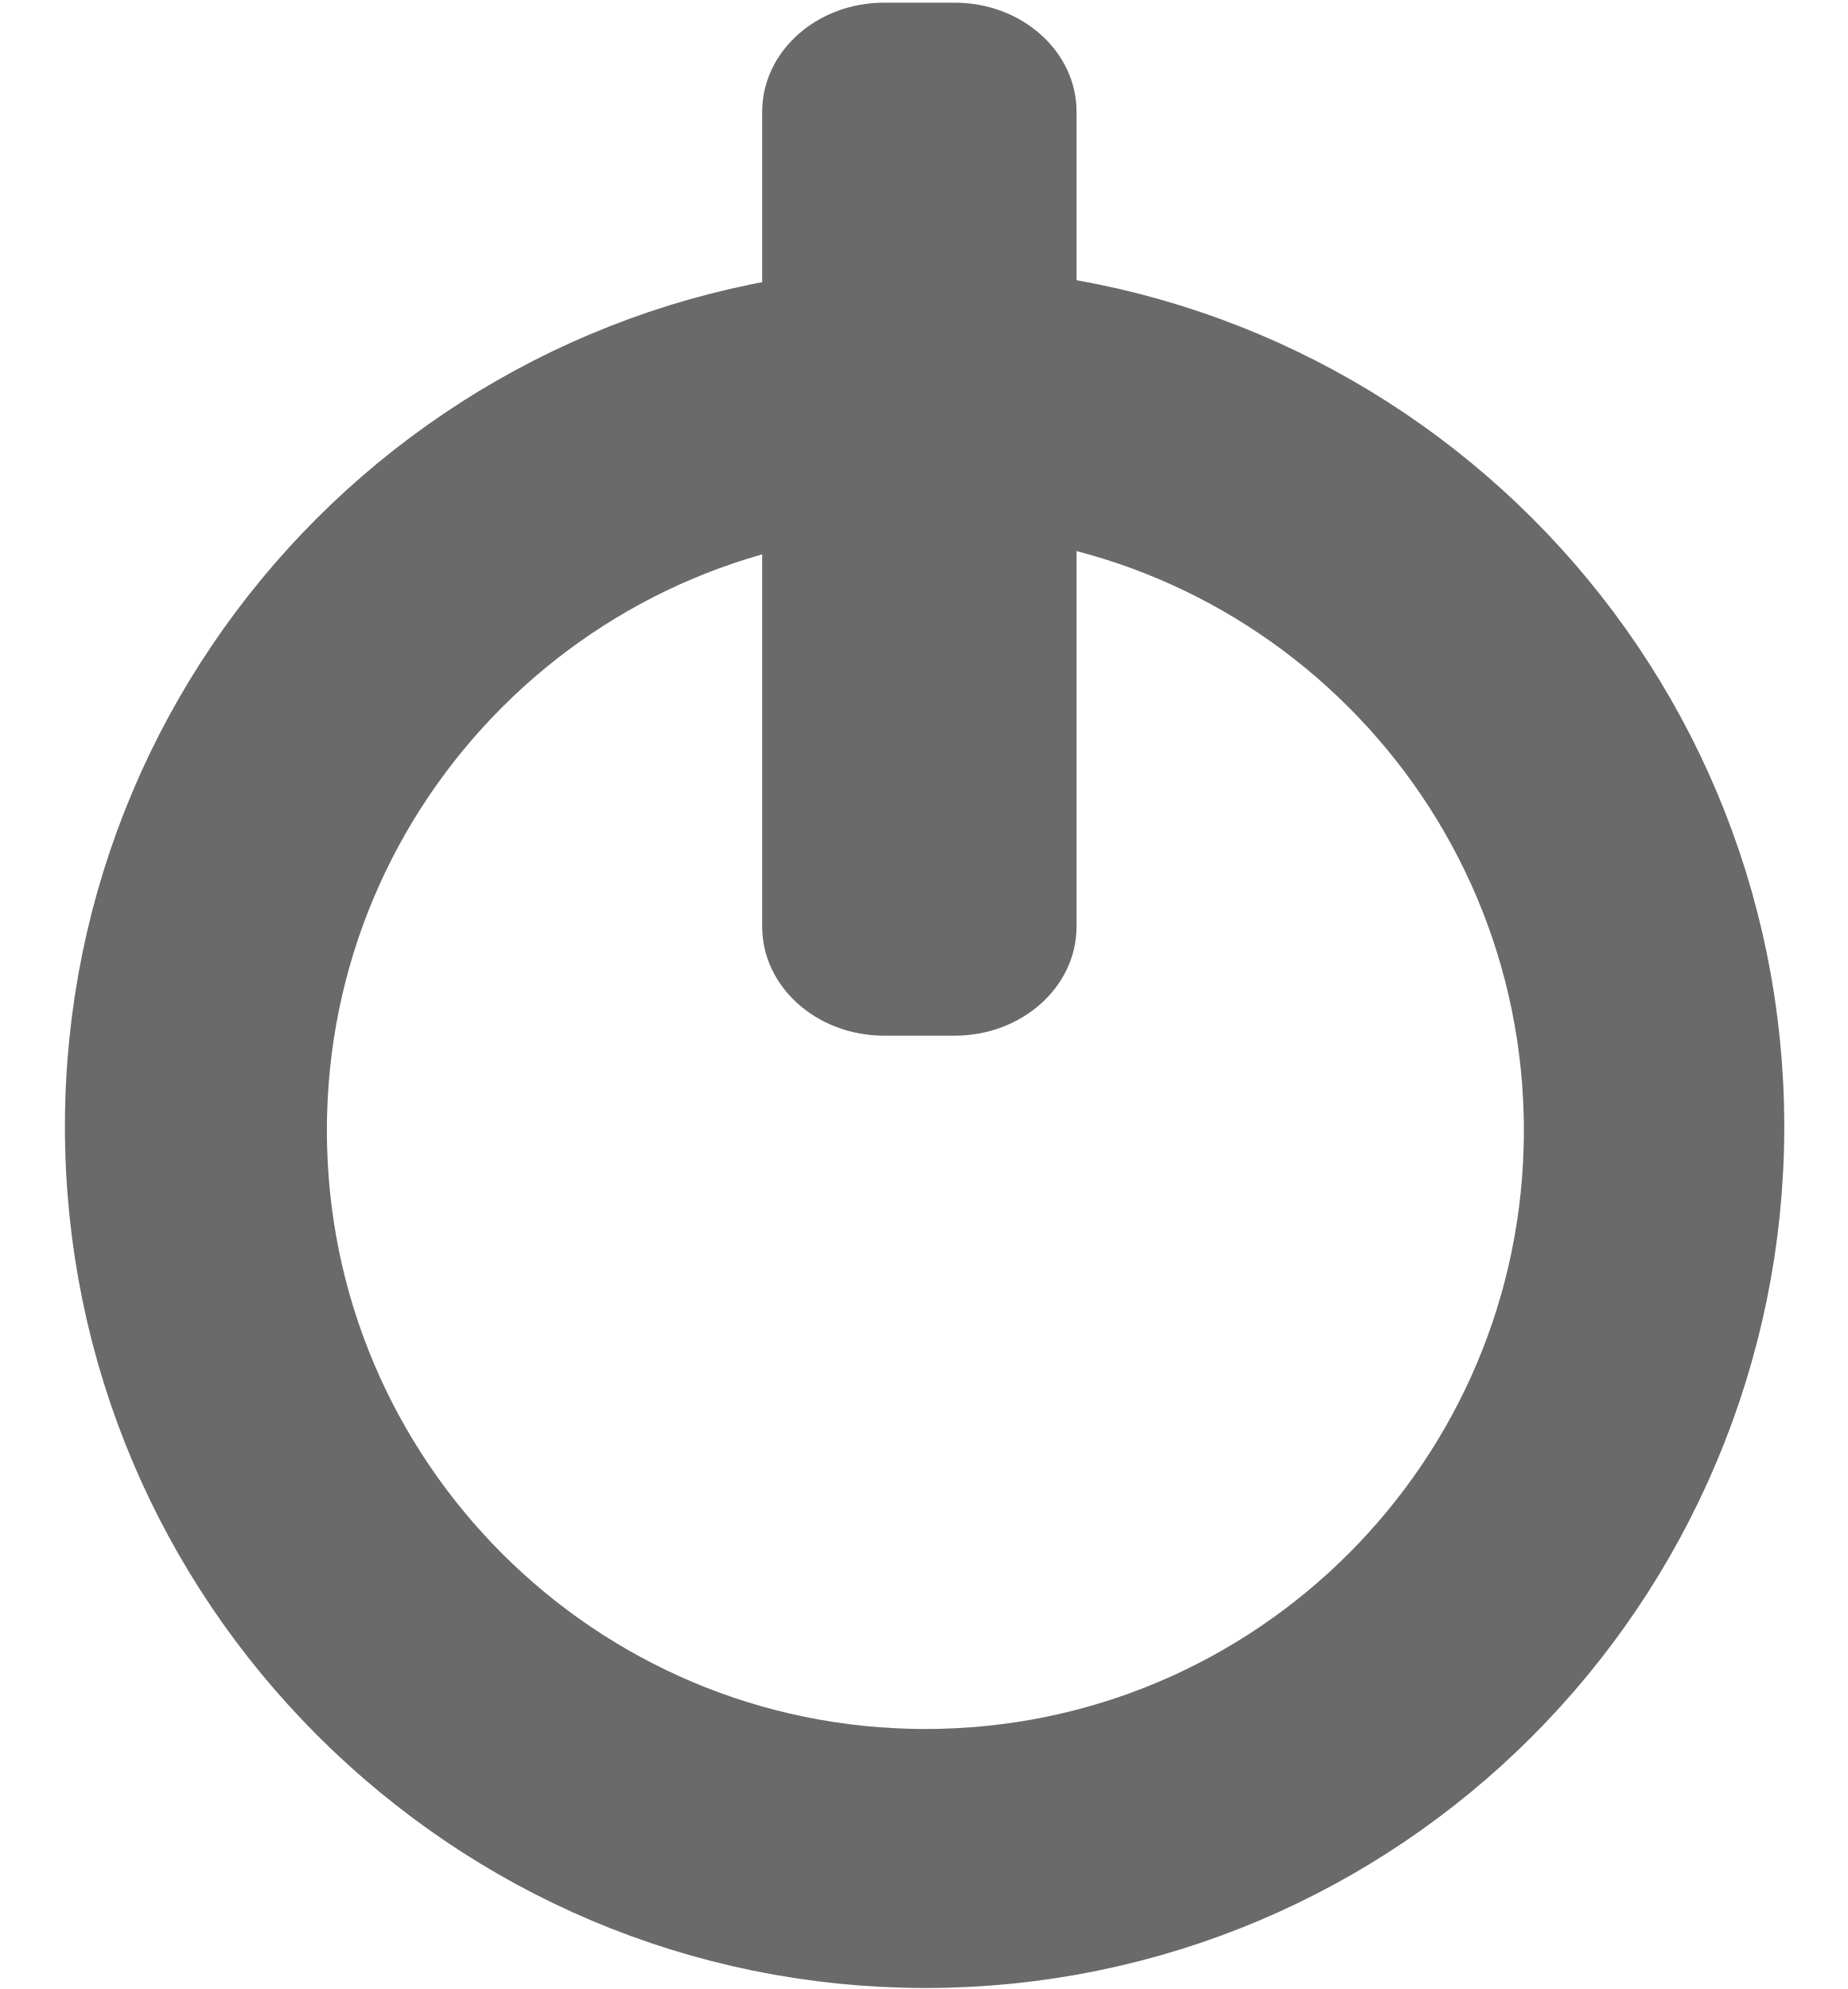
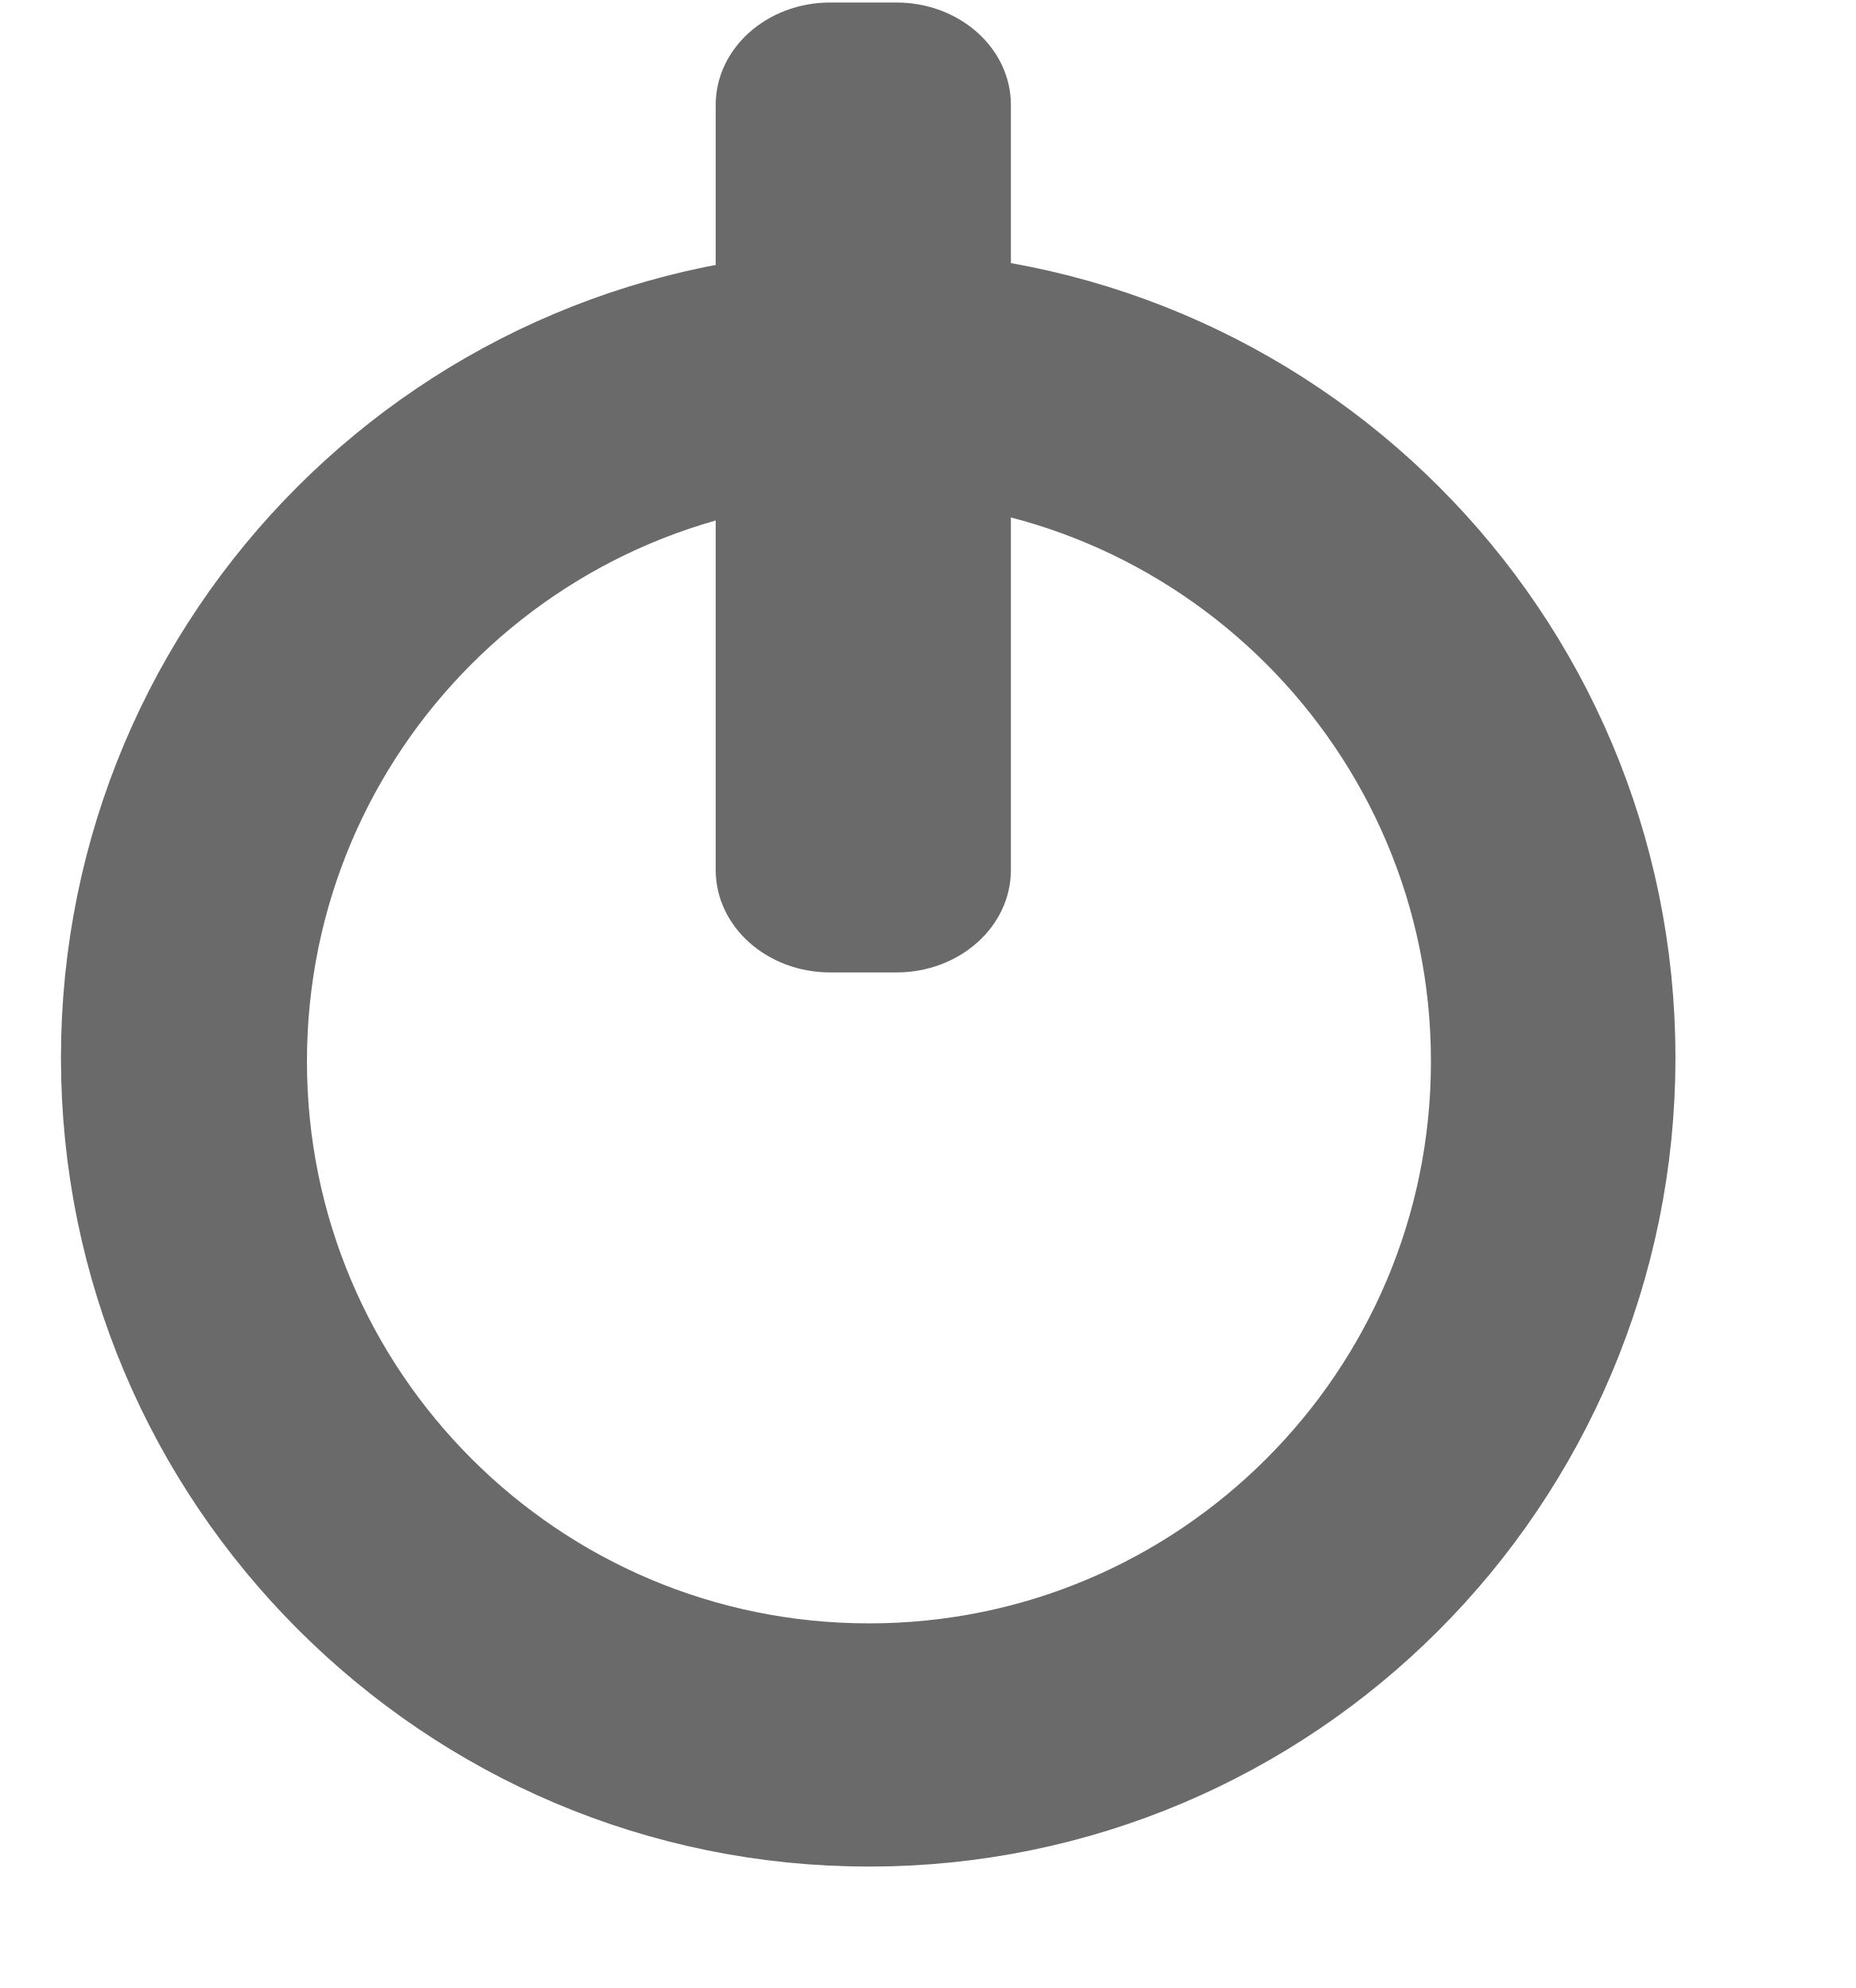
- <svg xmlns="http://www.w3.org/2000/svg" width="28.8" height="31" version="1.1">
+ <svg xmlns="http://www.w3.org/2000/svg" width="30.8" height="33" version="1.1">
  <g transform="translate(-253.7196,-428.4582)">
    <path d="m277.5 446.9a10.4 10.4 0 1 1-20.8 0 10.4 10.4 0 1 1 20.8 0z" transform="matrix(1.091095,0,0,1.091095,-23.28774,-41.53362)" style="fill:none;stroke-width:3.7;stroke:#6a6a6a" />
    <rect width="4.9" height="16.1" x="265.6" y="428.5" rx="1.9" ry="1.7" fill="#6a6a6a" />
  </g>
  <style>.s0{fill:#6a6a6a;}</style>
  <g transform="translate(-385.7881,-658.3415)">
    <path d="m411.6 675.9c0 6.3-5.1 11.4-11.4 11.4-6.3 0-11.4-5.1-11.4-11.4 0-6.3 5.1-11.4 11.4-11.4 6.3 0 11.4 5.1 11.4 11.4z" style="fill:none;stroke-width:4;stroke:#6a6a6a" />
  </g>
</svg>
